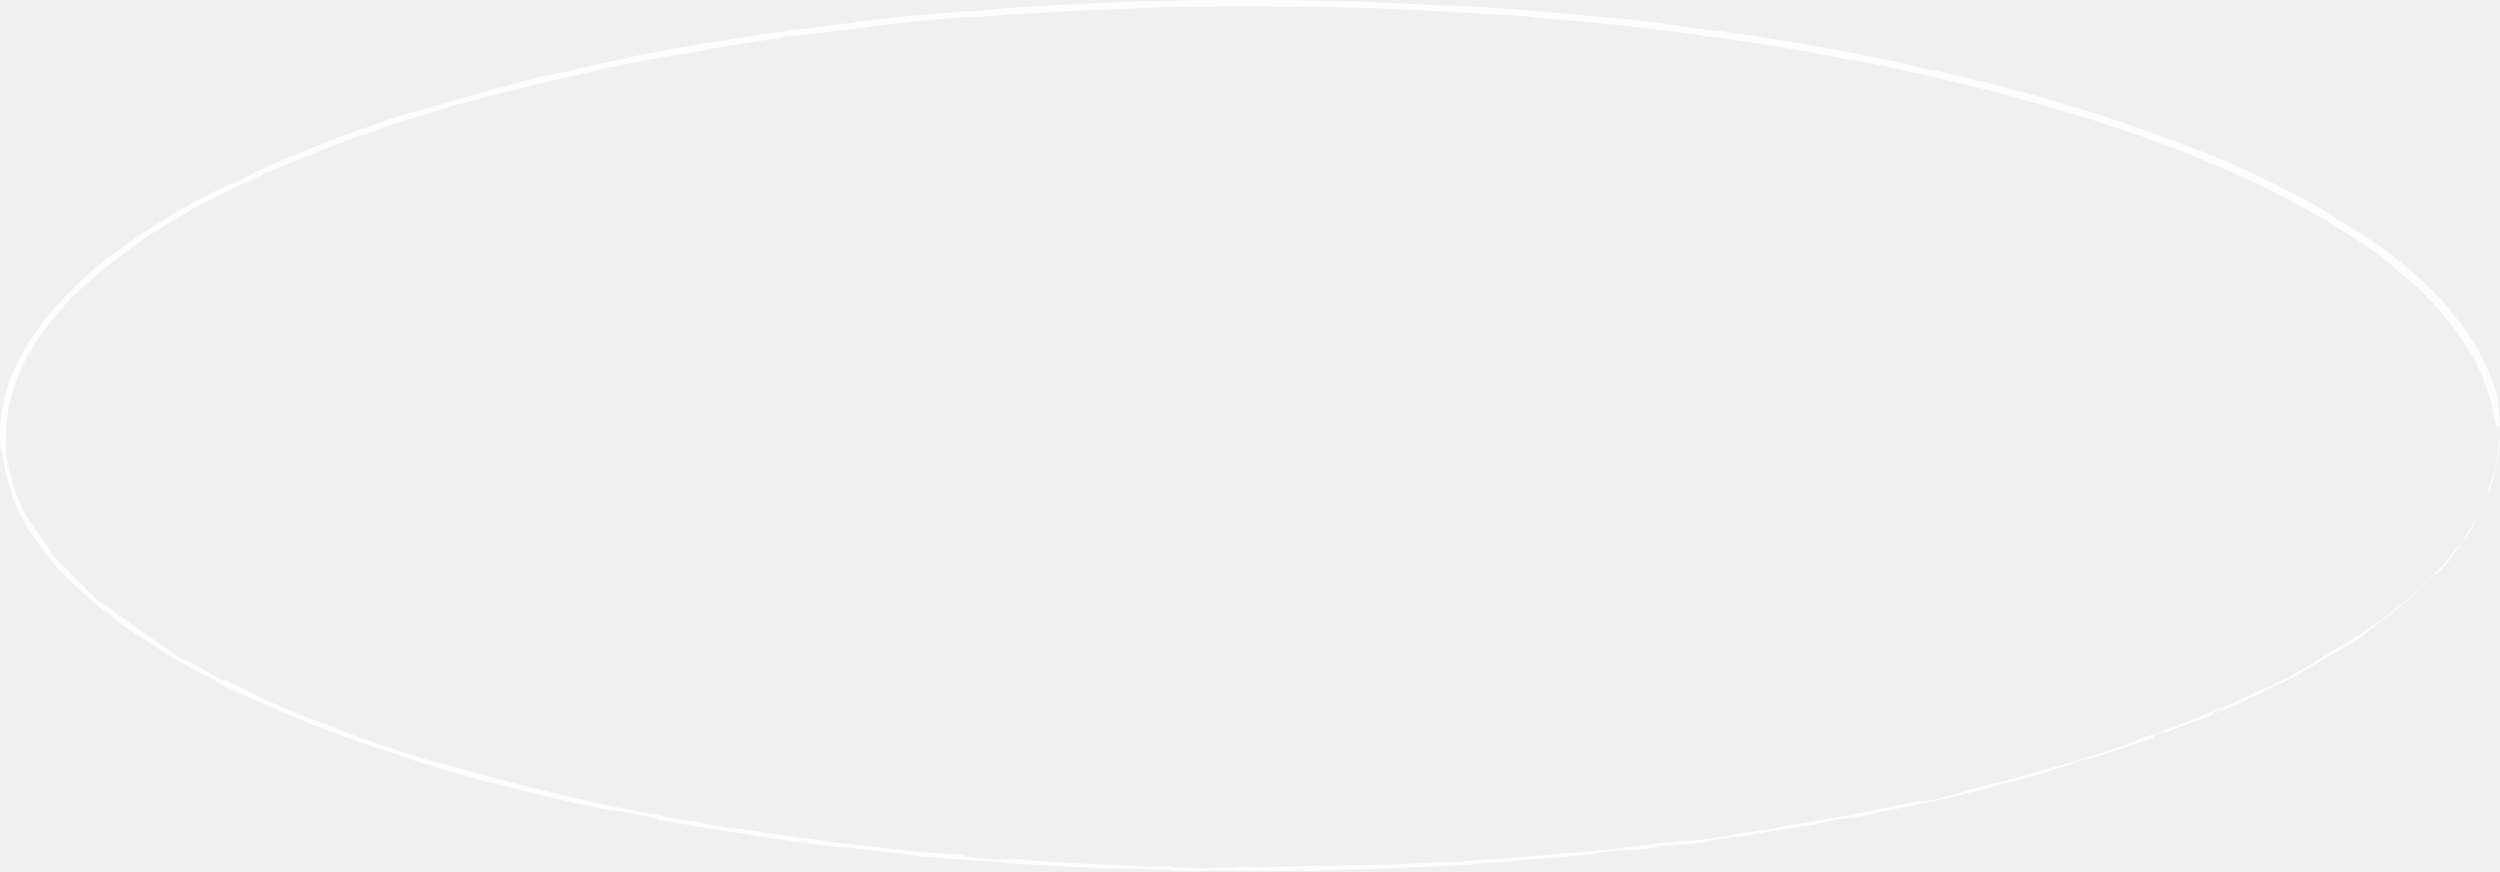
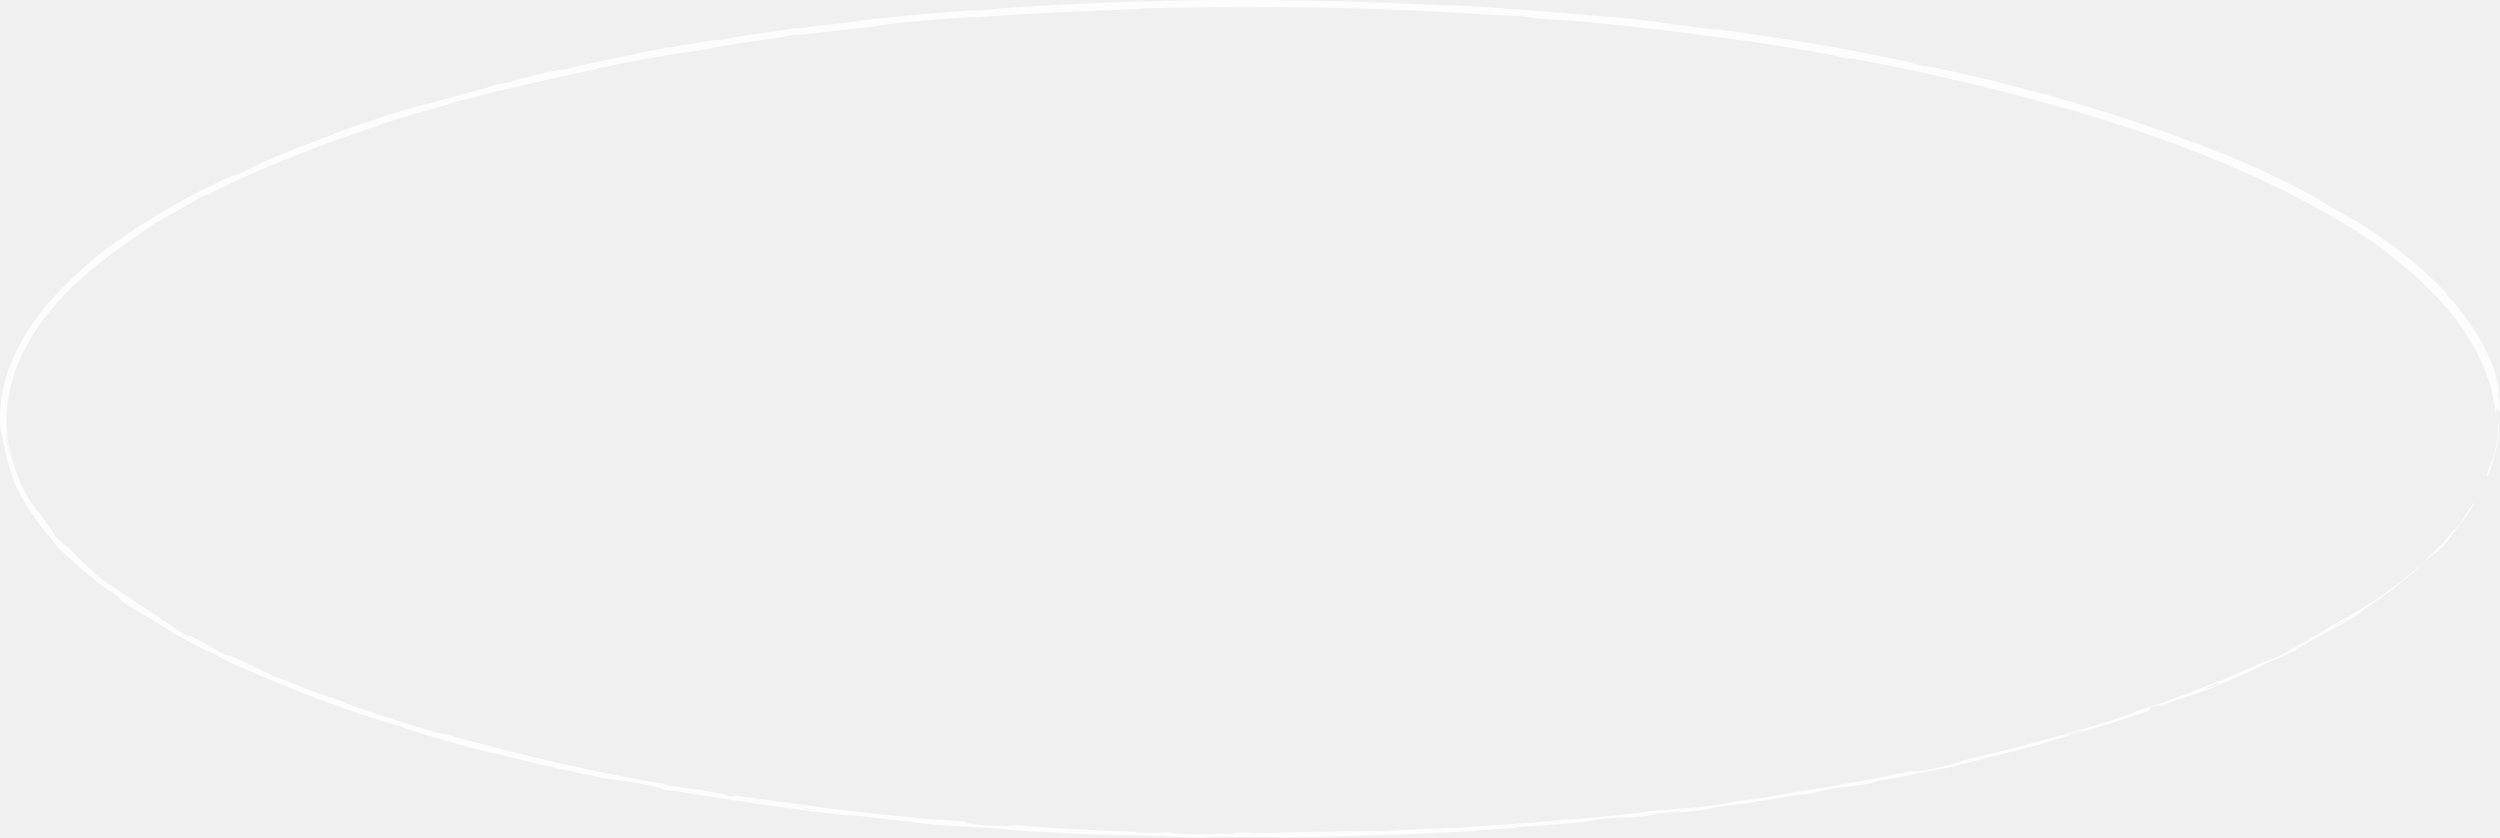
- <svg xmlns="http://www.w3.org/2000/svg" preserveAspectRatio="none" overflow="visible" style="display: block;" width="772.28" height="269.078" viewBox="0 0 772.28 269.078" fill="none">
-   <path id="Ellipse 1" d="M767.851 119.076C764.883 110.109 757.554 99.77 750.87 93.017C748.776 90.875 749.906 91.896 748.414 90.42C745.569 87.646 742.628 85.151 739.562 82.656C738.548 81.835 739.901 82.746 738.831 81.887C732.848 77.121 726.73 73.055 720.237 69.117C687.251 49.491 651.347 37.528 613.861 27.805C601.466 24.625 586.344 21.171 573.368 18.744C571.841 18.457 572.73 18.741 572.438 18.694C567.842 17.965 569.444 18.042 566.504 17.468C554.822 15.2 541.683 13.1 530.365 11.574C525.536 10.927 530.352 11.807 525.496 11.025C525.158 10.971 526.404 11.02 525.075 10.829C522.05 10.393 516.329 9.691 514.02 9.406C509.536 8.848 508.789 8.764 504.507 8.282C498.629 7.624 491.813 6.871 485.485 6.32C484.138 6.203 485.91 6.485 483.76 6.311C481.619 6.135 476.02 5.649 474.11 5.471C472.207 5.291 473.025 5.262 472.69 5.213C469.94 4.806 463.307 4.581 462.505 4.536C447.203 3.594 433.98 2.825 419.573 2.395C408.684 2.074 397.128 1.961 386.698 1.958C386.612 1.958 386.525 1.958 386.439 1.958C373.957 1.96 363.459 2.065 351.4 2.449C350.132 2.49 351.622 2.584 350.074 2.635C333.506 3.194 317.185 4.078 300.73 5.28C299.083 5.401 301.195 5.109 299.549 5.222C289.544 5.888 273.579 7.242 267.657 8.48C260.819 9.223 252.665 10.217 246.53 10.942C242.613 11.407 246.383 10.749 241.605 11.473C240.531 11.638 241.947 11.557 240.335 11.796C233.562 12.802 225.988 13.934 219.357 15.108C217.975 15.352 218.371 15.394 217.982 15.479C214.711 16.183 209.254 16.895 208.081 17.093C199.135 18.584 192.52 19.952 184.22 21.72C182.273 22.138 184.603 21.782 182.733 22.19C173.116 24.292 163.147 26.658 153.838 29.046C151.74 29.585 153.635 28.959 152.631 29.211C148.219 30.331 147.317 30.817 143.174 31.931C142.303 32.167 142.764 31.928 142.602 31.962C140.055 32.498 137.891 33.399 137.255 33.593C129.161 36.073 123.828 37.486 116.143 40.135C115.229 40.454 117.333 39.87 114.766 40.758C97.441 46.769 79.328 54.172 63.233 62.671C60.731 63.998 62.464 62.953 62.301 63.027C59.657 64.239 58.189 65.369 57.412 65.821C51.005 69.54 45.241 73.019 41.39 76.095C21.6 89.901 2.016 109.578 1.809 134.712C1.774 140.712 2.949 146.73 5.039 152.308C5.176 152.672 4.807 152.067 5.083 152.793C8.727 161.309 8.403 159.649 11.775 164.648C12.658 165.935 15.266 169.867 15.524 170.177C16.414 171.405 15.281 170.299 15.588 170.704C18.207 174.031 18.232 173.194 22.102 177.245C22.226 177.373 21.622 176.919 21.947 177.268C22.958 178.351 24.066 179.374 25.114 180.415C27.427 182.685 28.095 183.74 32.189 186.881C32.71 187.255 32.104 186.395 36.102 189.501C37.74 190.834 44.968 195.891 47.192 197.283C49.335 198.684 47.801 197.835 47.949 197.936C53.512 201.603 51.352 200.308 54.159 202.251C57.016 204.178 56.495 203.256 57.707 203.882C58.895 204.504 63.172 206.982 64.263 207.592C65.335 208.206 63.938 207.551 64.9 208.085C71.283 211.559 67.83 209.299 69.977 210.296C75.017 212.585 78.899 214.816 83.503 216.894C84.768 217.461 83.766 216.925 84.904 217.413C89.486 219.363 92.038 220.559 97.278 222.515C98.128 222.836 102.475 224.269 105.076 225.41C105.452 225.575 104.326 225.263 106.26 226C109.123 227.096 114.558 229.034 117.64 230.033C119.972 230.791 117.353 229.746 120.273 230.772C121.577 231.227 119.117 230.513 121.571 231.358C124.024 232.212 130.35 234.203 132.718 234.908C135.111 235.628 133.838 235.116 134.033 235.166C135.21 235.478 139.877 236.787 140.298 236.903C160.929 242.816 180.156 247.448 200.664 251.322C202.291 251.627 201.232 251.294 201.48 251.34C207.018 252.328 202.6 251.847 206.411 252.669C205.907 252.311 208.146 252.778 212.046 253.438C213.927 253.755 212.921 253.475 213.094 253.496C215.909 253.833 217.836 254.357 218.333 254.482C220.194 254.946 222.168 255.093 223.411 255.395C224.644 255.694 221.744 255.375 225.47 255.972C226.531 256.047 223.799 255.366 226.638 255.778C237.468 257.401 257.439 260.239 266.12 261.198C274.868 262.203 277.547 262.439 282.625 262.974C291.772 263.901 288.477 263.406 294.112 263.818C299.786 264.212 296.997 264.421 297.804 264.585C298.598 264.745 299.483 264.718 300.479 264.85C301.472 264.981 299.307 264.875 301.652 265.079C303.993 265.288 310.477 265.584 311.282 265.535C313.046 265.441 310.177 265.034 316.36 265.516C316.716 265.543 315.552 265.586 316.916 265.684C327.816 266.466 339.045 267.007 349.944 267.443C351.431 267.502 350.097 267.589 350.962 267.625C359.992 267.977 356.773 267.659 361.749 267.537C360.612 267.831 363.41 268.111 370.252 268.216C374.372 268.274 373.666 268.121 376.338 268.048C377.139 268.027 380.067 268.144 380.599 268.08C382.354 267.868 379.586 267.626 386.698 267.732C386.701 267.732 386.704 267.732 386.707 267.732C386.817 267.734 386.765 267.75 386.698 267.77C386.61 267.797 386.498 267.83 386.698 267.849C386.777 267.857 386.906 267.862 387.104 267.863C394.083 267.897 394.917 267.667 402.403 267.547C408.235 267.455 418.803 267.347 425.432 267.129C425.285 267.502 431.662 267.186 434.211 266.82C438.572 266.645 443.199 266.405 447.425 266.208C448.878 266.139 447.93 266.297 448.114 266.299C450.932 266.321 452.808 265.962 453.745 265.896C463.841 265.184 472.224 264.743 481.803 263.725C482.144 263.687 482.663 263.391 485.289 263.337C485.458 263.334 482.255 263.743 486.832 263.332C491.444 262.919 499.873 262.208 506.26 261.361C507.791 261.161 511.629 260.512 514.723 260.294C515.135 260.266 514.696 260.392 515.292 260.36C517.228 260.251 518.198 259.873 520.516 259.796C522.82 259.718 527.58 259.267 533.848 258.219C534.054 258.185 535.489 257.776 537.493 257.484C540.706 257.018 545.233 256.365 548.526 255.833C550.104 255.579 549.074 255.617 549.348 255.571C560.001 253.762 567.482 252.551 578.94 250.331C581.038 249.926 586.868 248.556 590.983 247.796C595.421 246.968 591.08 248.598 601.079 246.164C605.135 245.16 610.196 243.157 617.455 241.697C631.615 237.91 644.542 234.313 658.297 229.445C658.881 229.238 660.827 228.332 662.291 227.815C664.472 227.047 665.687 226.713 667.219 226.158C673.513 223.877 679.528 221.413 685.533 218.877C687.873 217.882 687.106 218.332 689.86 217.133C692.628 215.913 694.225 215.048 698.039 213.324C700.872 212.034 703.687 210.979 707.314 209.144C707.317 208.82 709.897 207.527 714.144 205.085C714.958 204.614 714.031 205.02 714.413 204.793C715.938 203.884 717.504 203.08 718.992 202.14C719.354 201.912 719.322 201.819 719.614 201.627C722.119 199.994 726.195 197.664 726.984 197.183C729.778 195.527 730.926 194.583 732.928 193.244C734.913 191.899 732.026 194.047 734.343 192.43C739.302 188.969 745.186 184.152 749.472 179.995C751.23 178.288 749.941 179.362 750.191 179.116C753.738 175.619 757.123 171.865 758.586 169.55C761.083 167.293 760.561 167.148 764.301 161.294C764.597 160.799 765.229 160.357 764.172 162.231C763.144 164.048 761.203 166.789 759.45 169.177C759.072 169.74 756.727 173.068 756.342 173.504C753.536 176.903 752.777 176.905 752.599 177.078C750.627 178.777 747.206 182.41 746.258 183.253C741.788 187.355 737.848 190.295 733.741 193.32C731.156 195.203 731.052 195.632 728.902 197.058C721.741 201.69 718.812 202.886 712.106 207.003C710.614 207.886 712.349 207.387 706.649 210.05C706.31 210.213 702.189 212.027 699.841 213.311C699.548 213.473 699.599 213.556 699.204 213.754C696.525 215.087 694.737 215.829 691.864 217.157C689.015 218.475 685.317 220.124 682.039 221.435C680.025 222.245 677.332 223.123 676.327 223.469C673.478 224.455 670.571 225.776 668.821 226.26C667.037 226.752 670.346 225.288 665.761 226.86C665.678 227.159 665.377 227.543 665.19 227.881C655.067 231.523 645.134 234.631 634.826 237.648C633.537 238.024 634.894 237.772 633.512 238.177C627.766 239.854 622.717 241.132 616.638 242.74C612.048 243.955 606.929 245.36 601.978 246.551C598.969 246.964 591.714 248.699 586.325 249.793C584.484 250.169 584.59 250.068 583.271 250.314C578.282 251.236 580.659 251.01 579.3 251.325C573.463 252.654 572.725 252.214 565.868 253.49C565.506 253.56 561.058 254.668 560.432 254.793C556.487 255.605 559.76 254.803 557.268 255.209C552.658 255.951 549.635 256.375 544.312 257.296C542.773 257.563 539.041 258.326 536.006 258.616C535.611 258.654 535.813 258.522 535.496 258.561C529.754 259.286 529.633 259.615 526.343 260.172C523.048 260.729 517.857 261.164 516.844 261.223C514.122 261.394 518.905 260.896 519.046 260.86C520.74 260.451 517.052 260.956 514.215 261.281C513.769 261.022 509.795 261.512 511.268 261.619C511.436 261.63 513.645 261.337 514.215 261.281C511.764 261.889 507.392 262.447 502.476 262.692C500.171 262.802 502.323 262.429 495.469 263.194C492.353 263.534 493.581 263.628 490.825 263.957C484.476 264.711 476.332 265.213 469.79 265.738C467.417 265.929 469.739 265.873 468.116 266.006C463.773 266.36 460.061 266.525 455.745 266.842C455.355 266.871 456.317 266.935 454.977 267.019C444.747 267.661 435.995 268.006 425.298 268.378C420.207 268.561 411.007 268.866 405.666 268.933C399.763 269.019 392.942 268.999 386.698 268.954C383.246 268.93 379.993 268.901 377.187 268.893C372.052 268.873 373.18 269.003 370.983 269.06C366.782 269.173 359.191 268.711 358.195 268.635C358.163 268.635 362.594 268.709 360.231 268.591C358.86 268.426 358.245 268.636 358.195 268.635C357.523 268.597 348.723 268.309 346.982 268.261C346.022 268.24 346.554 268.376 346.055 268.362C334.2 268.037 322.376 267.448 310.475 266.568C310.266 266.551 310.59 266.442 310.099 266.404C303.163 265.857 298.699 265.66 293.027 265.27C287.357 264.875 282.764 264.4 279.44 263.841C275.162 263.446 269.023 262.682 265.466 262.21C261.926 261.742 261.41 261.932 261.097 261.901C251.483 260.904 245.711 259.996 235.781 258.524C230.922 257.809 221.587 256.37 216.38 255.497C212.279 254.817 209.842 254.323 206.119 253.68C205.616 253.592 206.102 253.797 205.948 253.774C201.786 253.141 203.827 253.235 202.983 253.028C199.866 252.255 197.924 251.793 192.593 250.807C191.352 250.578 187.764 250.249 185.495 249.79C182.551 249.192 183.686 249.291 180.622 248.659C180.361 248.604 180.394 248.704 178.518 248.284C169.908 246.356 160.395 244.003 151.422 241.615C150.192 241.287 151.732 241.845 149.956 241.372C141.718 239.176 132.607 236.501 124.694 233.891C122.719 233.238 123.991 233.544 123.57 233.378C120.985 232.362 117.24 231.374 116.64 231.173C102.056 226.303 91.226 221.884 77.004 215.466C76.193 215.113 70.101 212.509 67.677 210.991C67.537 210.904 65.016 209.353 62.668 208.283C62.524 208.216 64.057 209.182 61.283 207.677C58.554 206.195 54.056 203.751 50.443 201.369C49.31 200.624 46.709 198.746 43.162 196.59C42.899 196.455 37.561 193.279 35.87 191.594C35.621 191.329 36.043 191.325 32.16 188.462C31.427 187.912 32.675 189.016 30.773 187.527C27.685 185.087 24.159 181.855 20.709 178.527C20.097 177.945 17.643 175.701 15.899 173.38C15.635 173.027 16.249 173.597 15.311 172.457C10.961 167.153 6.759 160.853 4.136 154.274C3.218 151.898 3.829 153.049 3.006 150.563C2.163 148.115 1.007 142.891 0.691 140.168C0.358 137.429 0.287 140.47 0.036 136.317C0.015 135.783 0.004 135.248 0.001 134.712C-0.138 116.81 10.218 101.16 22.434 89.309C24.36 87.46 22.724 88.856 25.515 86.272C35.84 76.328 56.991 63.337 68.189 58.199C77.047 53.998 66.016 59.574 72.797 56.324C76.119 54.748 79.574 52.832 80.347 52.474C88.169 48.857 93.639 46.783 100.965 43.926C102.431 43.359 100.945 43.786 102.192 43.307C106.433 41.68 111.148 40.052 115.313 38.616C117.169 37.978 116.794 38.001 118.519 37.43C122.626 36.075 126.496 34.88 130.487 33.748C130.857 33.643 128.411 34.522 131.479 33.585C136.453 32.068 142.802 30.322 148.53 28.671C150.251 28.177 150.251 27.937 154.044 27.098C154.821 26.93 153.969 27.42 158.172 26.102C158.87 25.875 166.06 23.757 169.761 23.105C170.759 22.924 173.167 22.587 175.247 22.08C175.529 22.011 174.37 22.15 176.094 21.747C182.186 20.329 188.678 18.966 194.95 17.682C196.638 17.337 194.094 17.713 196.615 17.204C203.653 15.785 212.127 14.284 219.06 13.169C221.56 12.768 219.851 13.157 220.036 13.137C222.969 12.835 224.662 12.317 225.632 12.148C231.657 11.104 236.407 10.515 241.934 9.707C243.474 9.483 242.365 9.52 242.671 9.466C245.845 8.924 243.498 9.461 245.522 9.207C251.223 8.495 257.536 7.688 263.264 7.005C265.375 6.754 262.985 6.894 264.881 6.671C276.132 5.35 287.846 4.23 298.751 3.428C300.818 3.276 299.526 3.485 299.959 3.474C302.938 3.403 307.299 2.853 308.309 2.761C312.843 2.341 314.599 2.319 318.624 2.051C338.27 0.716 362.671 0.02 381.204 0.004C383.063 -0.001 384.893 -0.001 386.698 0.003C408.391 0.081 426.064 0.642 447.337 1.754C448.811 1.834 447.332 1.613 448.603 1.68C464.939 2.561 480.939 3.871 497.27 5.517C498.6 5.652 496.697 5.321 498.831 5.534C503.186 5.969 508.857 6.613 513.262 7.187C515.418 7.468 512.51 7.231 514.679 7.512C519.675 8.162 525.227 8.893 530.402 9.592C532.61 9.891 529.3 9.291 532.167 9.691C551.791 12.451 570.964 15.759 590.48 20.142C591.827 20.446 592.955 20.969 595.808 21.552C596.038 21.526 596.046 21.436 596.157 21.377C624.194 27.647 651.749 35.564 678.708 46.327C679.838 46.782 677.941 45.861 680.126 46.742C692.82 51.897 704.882 57.438 716.982 64.484C718.202 65.206 717.48 65.056 721.046 67.127C721.713 67.495 726.838 70.633 728.279 71.542C728.467 71.656 727.582 70.928 729.264 72.034C738.891 78.4 748.449 86.044 756.109 94.822C757.361 96.27 755.927 94.82 756.81 95.852C762.939 102.989 768.549 111.944 770.954 120.782C772.44 126.731 771.613 124.59 771.966 127.776C772.041 128.227 772.394 131.95 772.243 132.151C771.956 132.656 771.499 130.896 771.209 131.648C771.2 131.802 771.341 136.692 771.131 133.799C771.146 133.594 770.883 130.073 770.682 129.223C770.567 128.629 770.577 129.721 770.367 128.51C770.146 127.304 770.045 125.966 769.52 123.991C768.951 122.04 769.118 122.877 767.851 119.076ZM249.587 259.984C246.321 259.427 245.778 259.806 249.342 260.172C249.514 260.189 249.756 260.012 249.587 259.984ZM645.004 234.212C640.888 235.289 638.128 236.409 641.081 235.679C644.024 234.943 646.254 233.881 645.004 234.212ZM686.96 218.696C682.175 220.56 681.712 221.438 686.693 219.193C686.983 219.061 687.237 218.587 686.96 218.696ZM767.652 113.602C767.669 113.617 768.735 116.124 768.748 116.183C769.443 117.457 767.34 112.47 767.652 113.602ZM726.173 198.097C724.8 198.892 721.063 201.298 722.761 200.381C724.124 199.662 727.895 197.118 726.173 198.097ZM83.541 217.15C83.494 217.123 81.756 216.345 81.777 216.394C81.841 216.559 84.286 217.602 83.541 217.15ZM771.802 140.846C769.939 151.937 766.345 157.75 770.244 146.391C770.83 144.282 769.135 150.973 769.94 148.322C771.414 143.382 771.607 140.005 771.859 134.808C771.966 133.86 772.001 140.214 771.8 140.866C771.801 140.86 771.801 140.853 771.802 140.846ZM247.769 259.199C247.703 259.185 245.079 258.824 245.017 258.82C243.576 258.769 248.861 259.497 247.769 259.199ZM2.849 145.631C2.737 145.496 1.744 139.491 1.807 139.275C1.559 137.694 1.636 140 2.016 142.324C2.379 144.645 3.059 146.982 2.849 145.631ZM425.537 267.135C428.422 266.893 431.893 266.74 434.198 266.821C431.332 266.933 428.424 267.044 425.537 267.135Z" fill="white" fill-opacity="0.84" />
+ <svg xmlns="http://www.w3.org/2000/svg" preserveAspectRatio="none" overflow="visible" style="display: block;" width="686.92" height="230.116" viewBox="0 0 686.92 230.116" fill="none">
+   <path id="Ellipse 1" d="M682.648 101.542C679.859 93.727 673.076 84.82 667.012 79.057C665.096 77.213 666.115 78.065 664.776 76.818C662.262 74.504 659.467 72.278 656.788 70.22C655.866 69.515 657.101 70.279 656.128 69.542C650.656 65.431 645.305 62.082 639.408 58.693C609.951 42.093 578.036 31.976 544.844 23.774C533.8 21.076 520.518 18.168 508.981 16.119C507.628 15.878 508.414 16.134 508.155 16.096C504.134 15.511 505.519 15.535 502.923 15.048C492.567 13.114 480.951 11.343 470.96 10.066C466.686 9.524 470.947 10.3 466.65 9.621C466.351 9.575 467.455 9.597 466.279 9.434C463.594 9.061 458.563 8.476 456.512 8.233C452.546 7.76 451.885 7.689 448.097 7.282C442.923 6.73 436.879 6.084 431.286 5.624C430.095 5.526 431.661 5.782 429.76 5.639C427.887 5.495 422.924 5.083 421.239 4.929C419.557 4.772 420.28 4.733 419.984 4.689C417.549 4.317 411.7 4.167 410.987 4.13C397.459 3.353 385.782 2.682 373.057 2.321C363.435 2.05 353.23 1.962 344.016 1.959C343.939 1.959 343.863 1.959 343.787 1.959C332.759 1.959 323.488 2.037 312.833 2.362C311.713 2.397 313.03 2.498 311.662 2.542C297.03 3.016 282.603 3.759 268.069 4.756C266.613 4.856 268.479 4.59 267.024 4.684C258.178 5.229 244.059 6.332 238.845 7.459C232.787 8.083 225.606 8.914 220.166 9.51C216.699 9.891 220.034 9.315 215.806 9.935C214.855 10.076 216.109 10.026 214.682 10.23C208.731 11.079 201.984 12.034 196.135 13.031C194.94 13.234 195.272 13.289 194.933 13.363C192.037 13.982 187.199 14.543 186.159 14.707C178.294 15.933 172.35 17.112 165.059 18.591C163.332 18.944 165.4 18.665 163.742 19.01C155.205 20.79 146.371 22.785 138.159 24.78C136.293 25.234 137.975 24.686 137.083 24.897C133.161 25.835 132.363 26.282 128.679 27.216C127.904 27.414 128.312 27.197 128.168 27.224C125.949 27.637 124.018 28.44 123.454 28.605C116.229 30.722 111.568 31.851 104.695 34.108C103.881 34.379 105.758 33.904 103.471 34.657C88.056 39.749 72.052 45.947 57.62 53.141C55.368 54.269 56.924 53.365 56.777 53.426C54.392 54.432 53.078 55.431 52.378 55.818C46.699 58.949 41.52 61.862 38.024 64.544C20.303 76.263 2.113 92.975 1.809 115.222C1.773 120.512 2.891 125.81 4.853 130.691C4.982 131.01 4.628 130.488 4.888 131.126C8.298 138.557 7.978 137.055 11.132 141.388C11.976 142.525 14.315 145.881 14.568 146.173C15.388 147.245 14.334 146.307 14.617 146.66C17.057 149.579 17.02 148.697 20.598 152.214C20.711 152.324 20.153 151.946 20.451 152.248C21.373 153.182 22.421 154.084 23.308 154.922C25.399 156.869 26.085 157.88 29.709 160.464C30.183 160.782 29.645 159.999 33.281 162.664C34.805 163.83 41.25 168.083 43.261 169.277C45.106 170.421 43.773 169.746 43.902 169.83C48.911 172.974 46.966 171.882 49.492 173.57C52.089 175.258 51.537 174.346 52.641 174.877C53.712 175.399 57.559 177.527 58.539 178.053C59.503 178.582 58.244 178.035 59.109 178.493C64.716 181.411 61.709 179.47 63.62 180.296C68.182 182.23 71.532 184.129 75.685 185.913C76.818 186.397 75.923 185.928 76.942 186.342C81.073 188.004 83.24 188.993 87.956 190.648C88.745 190.928 92.525 192.069 94.87 193.072C95.205 193.215 94.198 192.966 95.924 193.593C98.505 194.536 103.252 196.149 106.025 196.998C108.103 197.637 105.773 196.728 108.374 197.605C109.535 197.993 107.341 197.402 109.528 198.124C111.739 198.859 117.277 200.516 119.409 201.119C121.539 201.729 120.407 201.277 120.581 201.318C121.629 201.575 125.784 202.674 126.158 202.772C144.403 207.744 161.48 211.695 179.607 214.945C181.049 215.202 180.112 214.901 180.332 214.939C185.187 215.756 181.304 215.409 184.672 216.119C184.228 215.776 186.212 216.178 189.668 216.731C191.334 216.996 190.445 216.745 190.598 216.76C193.094 217.021 194.798 217.494 195.238 217.606C196.839 218.013 198.621 218.115 199.713 218.384C200.804 218.652 198.234 218.405 201.534 218.909C202.474 218.958 200.058 218.345 202.573 218.687C212.167 220.033 229.791 222.452 237.482 223.265C245.215 224.115 247.574 224.311 252.067 224.767C260.162 225.558 257.228 225.111 262.217 225.446C267.234 225.766 264.765 226.011 265.478 226.164C266.18 226.315 266.962 226.277 267.843 226.396C268.721 226.514 266.806 226.436 268.879 226.611C270.953 226.79 276.67 227.012 277.386 226.955C278.947 226.843 276.412 226.465 281.877 226.883C282.191 226.907 281.162 226.961 282.368 227.046C292.003 227.719 301.919 228.176 311.546 228.556C312.859 228.607 311.68 228.701 312.445 228.732C320.423 229.043 317.579 228.74 321.977 228.598C320.971 228.897 323.445 229.164 329.487 229.253C333.126 229.302 332.503 229.151 334.863 229.074C335.571 229.051 338.157 229.166 338.628 229.101C340.178 228.888 337.733 228.646 344.016 228.751C344.018 228.751 344.021 228.751 344.023 228.751C344.121 228.753 344.074 228.768 344.016 228.789C343.938 228.815 343.839 228.849 344.016 228.868C344.086 228.875 344.199 228.88 344.375 228.882C350.54 228.918 351.276 228.688 357.89 228.582C363.039 228.502 372.378 228.433 378.234 228.252C378.099 228.624 383.738 228.344 385.989 227.997C389.841 227.851 393.937 227.646 397.661 227.486C398.945 227.43 398.107 227.579 398.27 227.582C400.762 227.629 402.418 227.289 403.247 227.231C412.174 226.616 419.57 226.275 428.042 225.387C428.35 225.354 428.786 225.066 431.114 225.049C431.264 225.049 428.432 225.412 432.48 225.067C436.554 224.72 444.027 224.14 449.651 223.41C451.005 223.237 454.398 222.657 457.137 222.498C457.502 222.478 457.114 222.596 457.642 222.575C459.351 222.504 460.229 222.143 462.249 222.115C464.291 222.084 468.505 221.729 474.052 220.821C474.229 220.792 475.519 220.412 477.261 220.171C480.099 219.779 484.113 219.234 487.029 218.785C488.426 218.57 487.512 218.583 487.754 218.544C497.147 217.013 503.794 216.005 513.931 214.142C515.807 213.798 520.915 212.626 524.582 212.002C528.522 211.325 524.679 212.798 533.55 210.719C537.078 209.877 541.615 208.051 548.049 206.883C560.609 203.668 571.978 200.697 584.276 196.54C584.824 196.355 586.452 195.588 587.786 195.142C589.731 194.491 590.818 194.223 592.186 193.753C597.811 191.821 603.159 189.725 608.443 187.611C610.539 186.766 609.855 187.164 612.321 186.146C614.785 185.118 616.282 184.331 619.591 182.925C622.123 181.842 624.713 180.958 627.89 179.44C627.842 179.147 630.193 178.031 634.007 175.943C634.739 175.54 633.902 175.872 634.246 175.677C635.651 174.877 636.935 174.273 638.311 173.445C638.638 173.248 638.607 173.155 638.87 172.989C641.125 171.578 644.825 169.61 645.469 169.247C648.005 167.85 649.041 167.026 650.857 165.888C652.654 164.748 650.057 166.582 652.132 165.222C656.56 162.32 661.931 158.178 665.794 154.657C667.385 153.205 666.213 154.102 666.439 153.892C669.716 150.85 672.761 147.707 674.129 145.648C676.48 143.745 675.918 143.607 679.407 138.528C679.667 138.126 680.271 137.765 679.31 139.367C678.365 140.94 676.501 143.38 674.947 145.373C674.598 145.863 672.438 148.78 672.082 149.161C669.583 152.028 668.814 152.034 668.662 152.166C666.808 153.627 663.789 156.7 662.898 157.452C658.807 160.998 655.242 163.486 651.612 166.024C649.269 167.641 649.184 168.049 647.236 169.268C640.849 173.165 638.228 174.111 632.192 177.676C630.871 178.43 632.355 178.093 627.344 180.264C627.041 180.399 623.332 181.91 621.228 183.024C620.966 183.165 621.014 183.249 620.66 183.419C618.223 184.575 616.742 185.14 614.137 186.288C611.559 187.423 608.344 188.794 605.397 189.908C603.595 190.593 601.183 191.312 600.284 191.599C597.704 192.427 595.224 193.539 593.63 193.936C592.034 194.331 594.982 193.054 590.888 194.373C590.82 194.663 590.556 195.028 590.394 195.351C581.437 198.412 572.613 201.026 563.432 203.584C562.286 203.902 563.496 203.709 562.265 204.053C557.254 205.449 552.651 206.544 547.341 207.887C543.275 208.916 538.682 210.137 534.357 211.134C531.691 211.437 525.212 212.927 520.493 213.835C518.859 214.151 518.953 214.053 517.783 214.257C513.357 215.022 515.468 214.87 514.264 215.143C509.077 216.294 508.467 215.824 502.377 216.906C502.056 216.965 498.118 217.948 497.564 218.057C494.069 218.762 496.967 218.049 494.759 218.388C490.711 219.002 488.014 219.351 483.305 220.142C481.949 220.371 478.618 221.048 475.969 221.264C475.619 221.293 475.797 221.166 475.517 221.199C470.432 221.795 470.329 222.122 467.417 222.609C464.492 223.096 459.929 223.425 459.024 223.466C456.614 223.585 460.847 223.18 460.971 223.146C462.463 222.772 459.208 223.202 456.696 223.475C456.298 223.207 452.782 223.624 454.088 223.757C454.237 223.771 456.191 223.519 456.696 223.475C454.529 224.035 450.661 224.512 446.31 224.674C444.295 224.743 446.181 224.405 440.123 225.059C437.367 225.35 438.455 225.463 436.017 225.75C430.397 226.407 423.216 226.797 417.427 227.245C415.329 227.408 417.383 227.379 415.948 227.493C412.104 227.798 408.839 227.922 405.019 228.196C404.675 228.221 405.525 228.294 404.341 228.366C395.296 228.909 387.568 229.187 378.119 229.5C373.621 229.654 365.49 229.922 360.773 229.977C355.558 230.047 349.532 230.017 344.016 229.973C340.966 229.949 338.092 229.922 335.613 229.918C331.076 229.905 332.072 230.035 330.131 230.095C326.419 230.216 319.715 229.781 318.835 229.71C318.806 229.709 322.721 229.768 320.634 229.658C319.423 229.498 318.879 229.71 318.835 229.71C318.241 229.674 310.461 229.426 308.929 229.39C308.081 229.374 308.551 229.507 308.11 229.496C297.631 229.238 287.191 228.747 276.668 227.996C276.483 227.981 276.77 227.869 276.336 227.836C270.22 227.368 266.261 227.226 261.248 226.911C256.255 226.595 252.178 226.188 249.242 225.682C245.452 225.353 240.048 224.696 236.895 224.287C233.764 223.883 233.305 224.083 233.028 224.058C224.517 223.241 219.418 222.453 210.651 221.212C206.364 220.608 198.06 219.393 193.493 218.668C189.859 218.098 187.7 217.671 184.4 217.134C183.954 217.061 184.384 217.252 184.247 217.232C180.557 216.719 182.369 216.756 181.622 216.573C178.914 215.902 177.157 215.491 172.437 214.673C171.346 214.484 168.119 214.26 166.163 213.887C163.555 213.387 164.561 213.448 161.843 212.919C161.611 212.873 161.638 212.971 159.974 212.616C152.328 210.983 143.897 208.988 135.981 206.985C134.887 206.707 136.253 207.201 134.674 206.801C127.344 204.945 119.257 202.683 112.282 200.485C110.522 199.93 111.657 200.174 111.283 200.029C108.983 199.142 105.64 198.344 105.105 198.174C92.143 194.078 82.61 190.35 69.844 184.907C69.207 184.647 63.668 182.443 61.51 181.124C61.352 181.031 59.22 179.739 57.067 178.833C56.937 178.778 58.314 179.619 55.816 178.334C53.327 177.05 49.399 175.048 46.102 172.976C45.045 172.313 42.836 170.756 39.578 168.915C39.321 168.788 34.536 166.174 33.012 164.695C32.787 164.461 33.182 164.417 29.641 161.981C28.973 161.514 30.102 162.466 28.377 161.2C25.65 159.185 22.393 156.368 19.25 153.543C18.686 153.044 16.416 151.123 14.852 149.141C14.608 148.832 15.181 149.315 14.312 148.324C10.319 143.754 6.399 138.291 3.934 132.526C3.066 130.431 3.651 131.433 2.874 129.241C2.084 127.101 0.98 122.468 0.676 120.061C0.355 117.632 0.275 120.337 0.034 116.648C0.014 116.173 0.003 115.698 0.001 115.222C-0.095 99.229 9.698 85.716 20.842 75.538C22.581 73.971 21.049 75.187 23.614 72.953C33.061 64.418 51.959 53.451 61.971 49.123C69.931 45.572 60.028 50.335 66.118 47.579C69.136 46.228 72.1 44.608 72.826 44.288C79.849 41.193 84.695 39.474 91.169 37.069C92.472 36.589 91.146 36.93 92.259 36.524C96.028 35.146 100.31 33.75 103.92 32.566C105.574 32.025 105.238 32.03 106.776 31.547C110.461 30.394 113.818 29.416 117.396 28.464C117.726 28.377 115.551 29.139 118.282 28.346C122.733 27.057 128.298 25.616 133.411 24.199C134.941 23.777 134.936 23.54 138.311 22.854C139.022 22.712 138.194 23.186 141.943 22.031C142.562 21.834 148.947 19.994 152.232 19.475C153.07 19.341 155.234 19.085 157.074 18.652C157.324 18.592 156.294 18.692 157.824 18.349C163.246 17.142 168.944 16.004 174.521 14.911C176.018 14.618 173.761 14.916 175.996 14.485C182.217 13.285 189.732 12.022 195.849 11.09C198.049 10.756 196.546 11.099 196.708 11.085C199.308 10.858 200.805 10.382 201.663 10.237C207.009 9.341 211.178 8.868 216.08 8.18C217.444 7.99 216.461 8.002 216.731 7.956C219.54 7.482 217.464 7.968 219.257 7.757C224.312 7.166 229.866 6.487 234.943 5.908C236.811 5.695 234.695 5.792 236.373 5.603C246.307 4.487 256.664 3.545 266.307 2.88C268.135 2.755 266.994 2.947 267.376 2.942C270.012 2.908 273.866 2.409 274.759 2.327C278.751 1.958 280.315 1.954 283.87 1.725C301.226 0.587 322.791 0.01 339.162 0.003C340.804 -0.001 342.421 -0.001 344.016 0.003C363.181 0.077 378.794 0.563 397.588 1.497C398.892 1.564 397.585 1.355 398.708 1.411C413.157 2.149 427.267 3.26 441.722 4.643C442.898 4.756 441.217 4.456 443.104 4.635C446.93 4.995 451.966 5.542 455.859 6.032C457.767 6.272 455.193 6.09 457.112 6.33C461.54 6.886 466.422 7.5 471.012 8.087C472.967 8.338 470.038 7.811 472.576 8.149C489.927 10.473 506.884 13.256 524.155 16.978C525.35 17.237 526.347 17.722 528.879 18.206C529.085 18.172 529.093 18.082 529.193 18.02C554.041 23.304 578.477 30.003 602.425 39.082C603.435 39.468 601.742 38.665 603.696 39.413C614.983 43.766 625.691 48.415 636.595 54.444C637.646 55.036 636.973 54.936 640.2 56.702C640.804 57.016 645.434 59.691 646.681 60.423C646.851 60.52 646.052 59.88 647.577 60.827C656.202 66.206 664.901 72.751 671.9 80.285C673.028 81.509 671.717 80.288 672.529 81.179C678.138 87.309 683.416 95.106 685.69 102.897C687.093 108.138 686.302 106.27 686.626 109.087C686.695 109.482 687.032 112.779 686.882 112.957C686.594 113.406 686.142 111.857 685.85 112.525C685.838 112.662 685.975 116.963 685.767 114.419C685.781 114.238 685.529 111.143 685.336 110.398C685.224 109.877 685.227 110.839 685.026 109.778C684.815 108.725 684.725 107.547 684.227 105.819C683.685 104.108 683.839 104.864 682.648 101.542ZM222.862 222.369C219.972 221.88 219.487 222.27 222.643 222.562C222.796 222.575 223.011 222.394 222.862 222.369ZM572.484 200.622C568.817 201.504 566.366 202.496 568.997 201.901C571.62 201.301 573.599 200.351 572.484 200.622ZM609.73 187.515C605.538 189.037 605.144 189.874 609.5 187.988C609.759 187.875 609.979 187.423 609.73 187.515ZM682.555 96.641C682.575 96.665 683.559 98.821 683.578 98.886C684.234 99.983 682.272 95.647 682.555 96.641ZM644.78 170.052C643.591 170.686 640.182 172.776 641.727 172.003C642.989 171.384 646.282 169.265 644.78 170.052ZM75.714 186.163C75.672 186.139 74.116 185.477 74.134 185.524C74.188 185.682 76.379 186.563 75.714 186.163ZM686.457 120.643C684.679 130.441 681.284 135.442 684.957 125.508C685.509 123.659 683.921 129.529 684.682 127.208C686.076 122.882 686.248 119.888 686.494 115.306C686.598 114.468 686.647 120.082 686.455 120.66C686.456 120.654 686.457 120.648 686.457 120.643ZM221.257 221.623C221.199 221.61 218.877 221.305 218.822 221.302C217.545 221.281 222.223 221.897 221.257 221.623ZM2.782 124.844C2.677 124.725 1.737 119.441 1.795 119.247C1.553 117.853 1.624 119.893 1.984 121.939C2.328 123.984 2.975 126.039 2.782 124.844ZM378.327 228.259C380.869 228.032 383.941 227.9 385.977 227.997C383.446 228.09 380.871 228.184 378.327 228.259Z" fill="white" fill-opacity="0.84" />
</svg>
